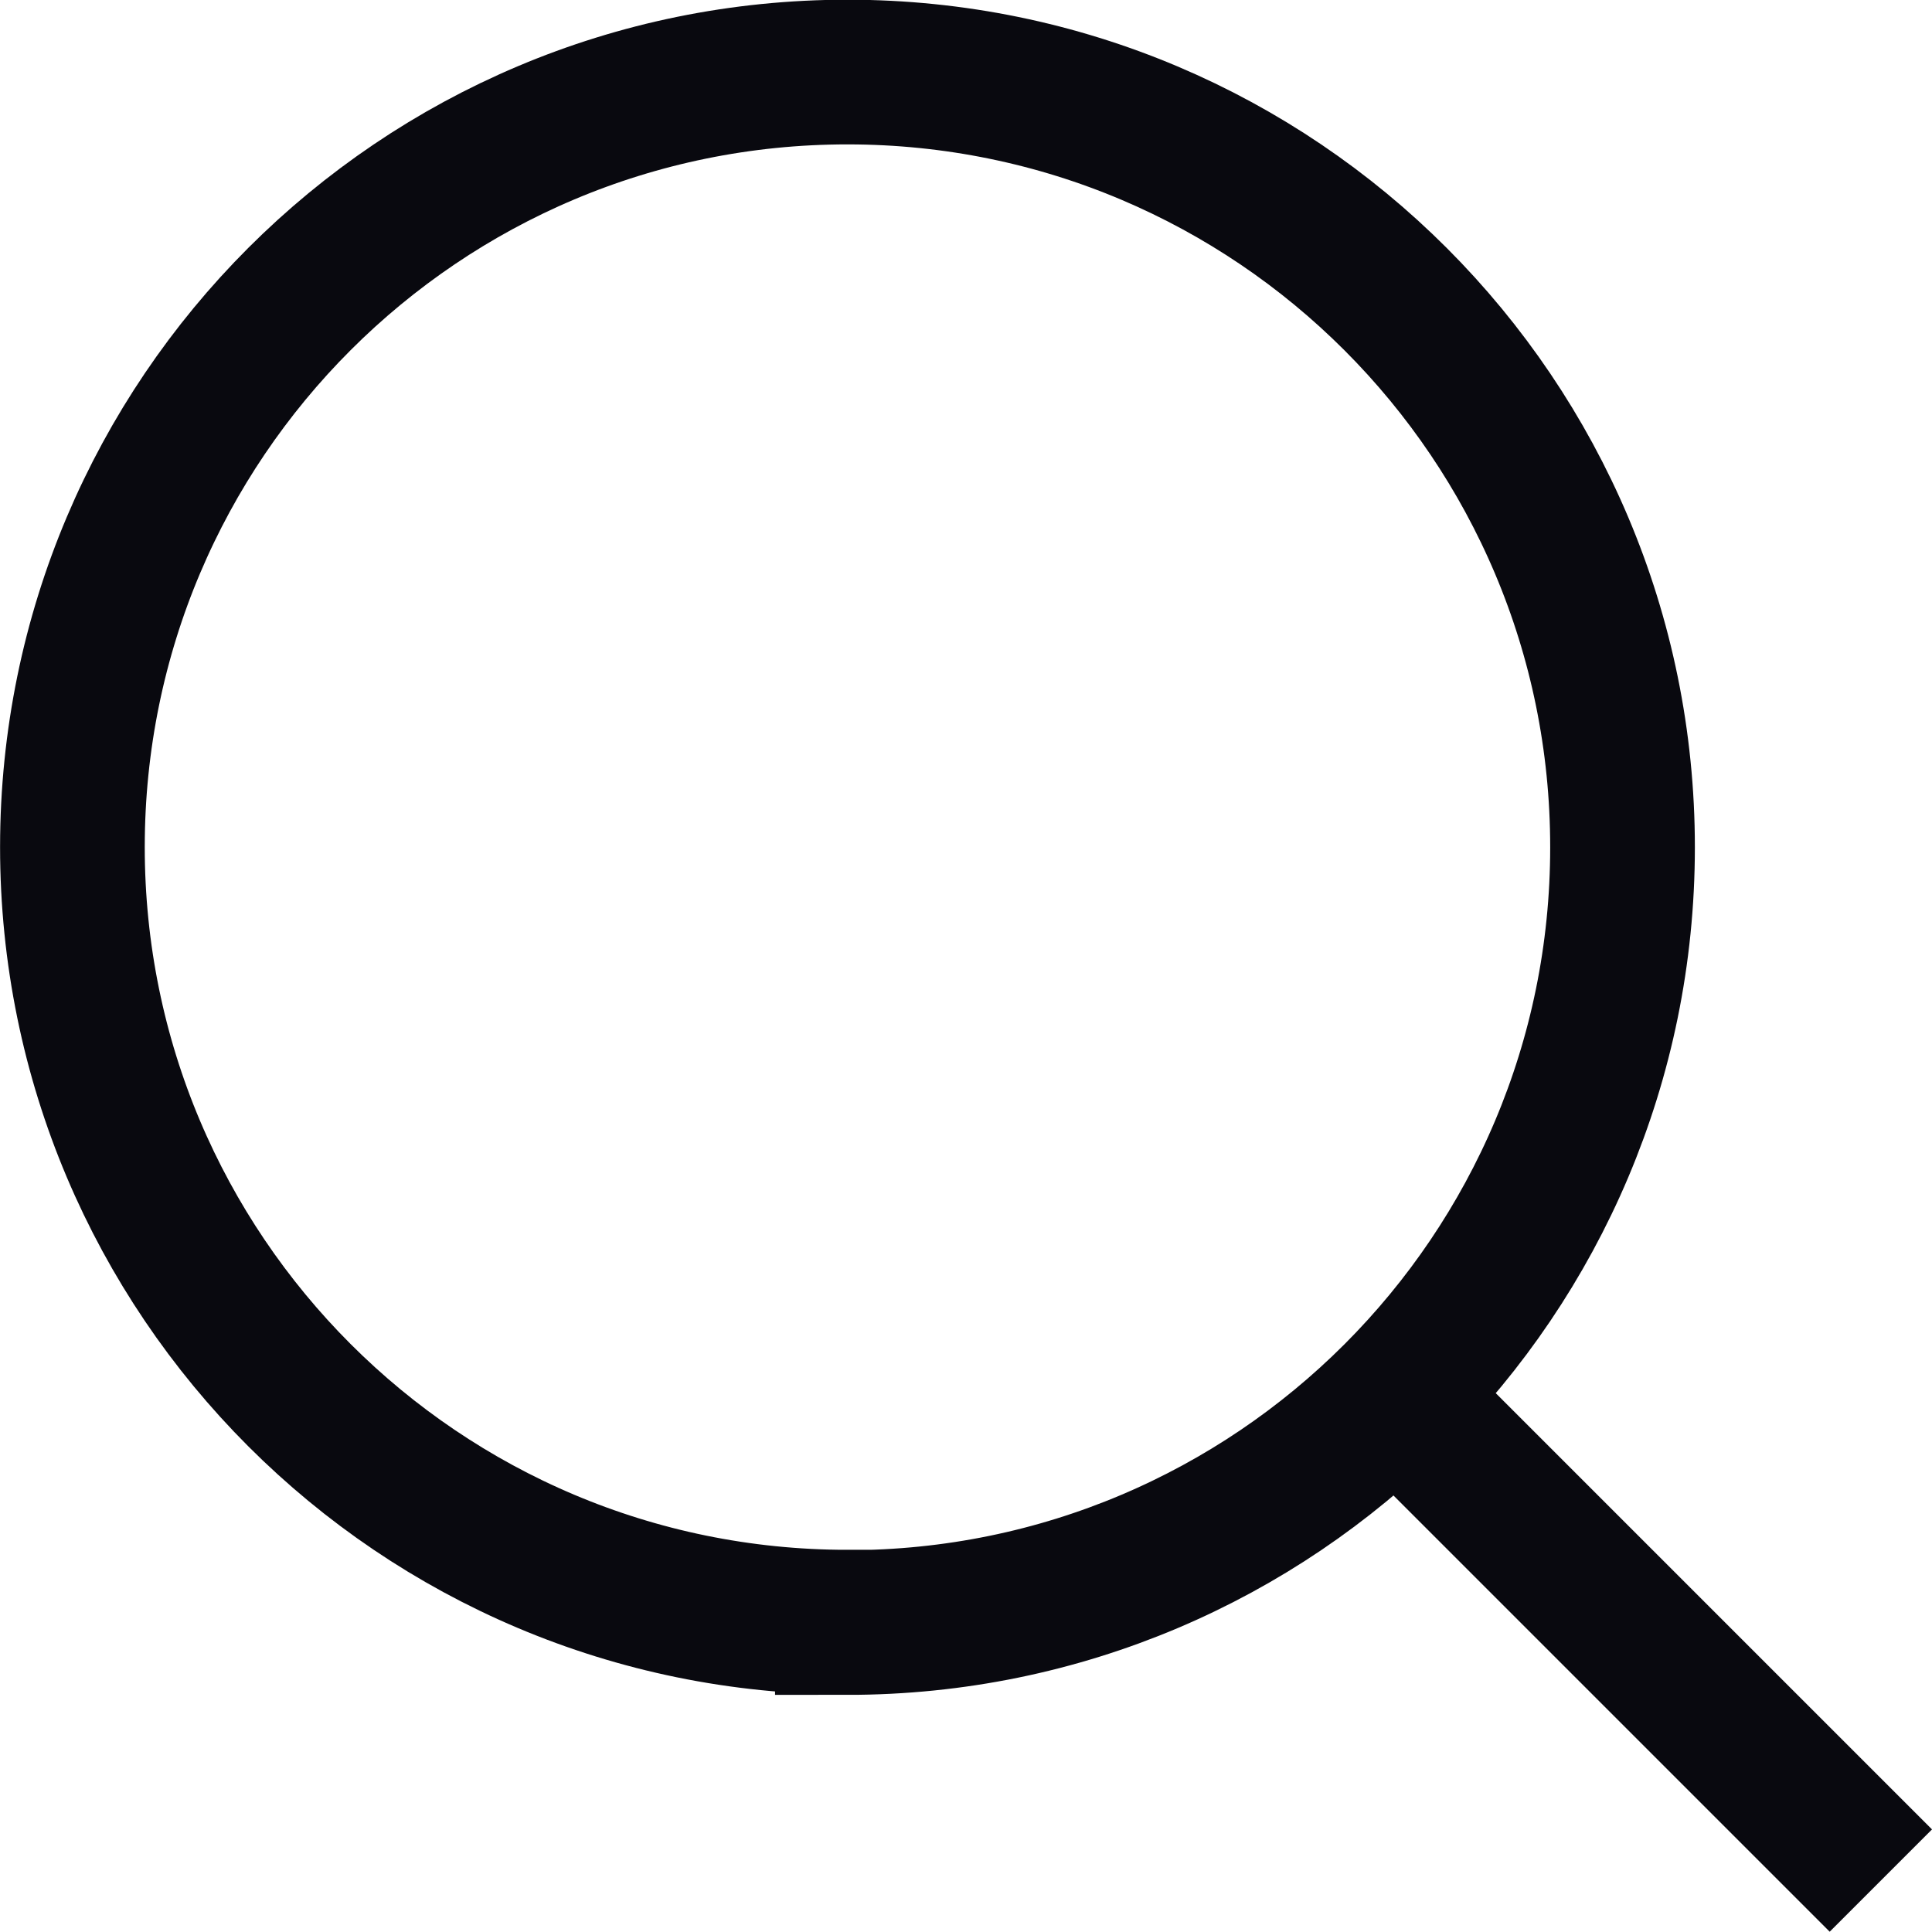
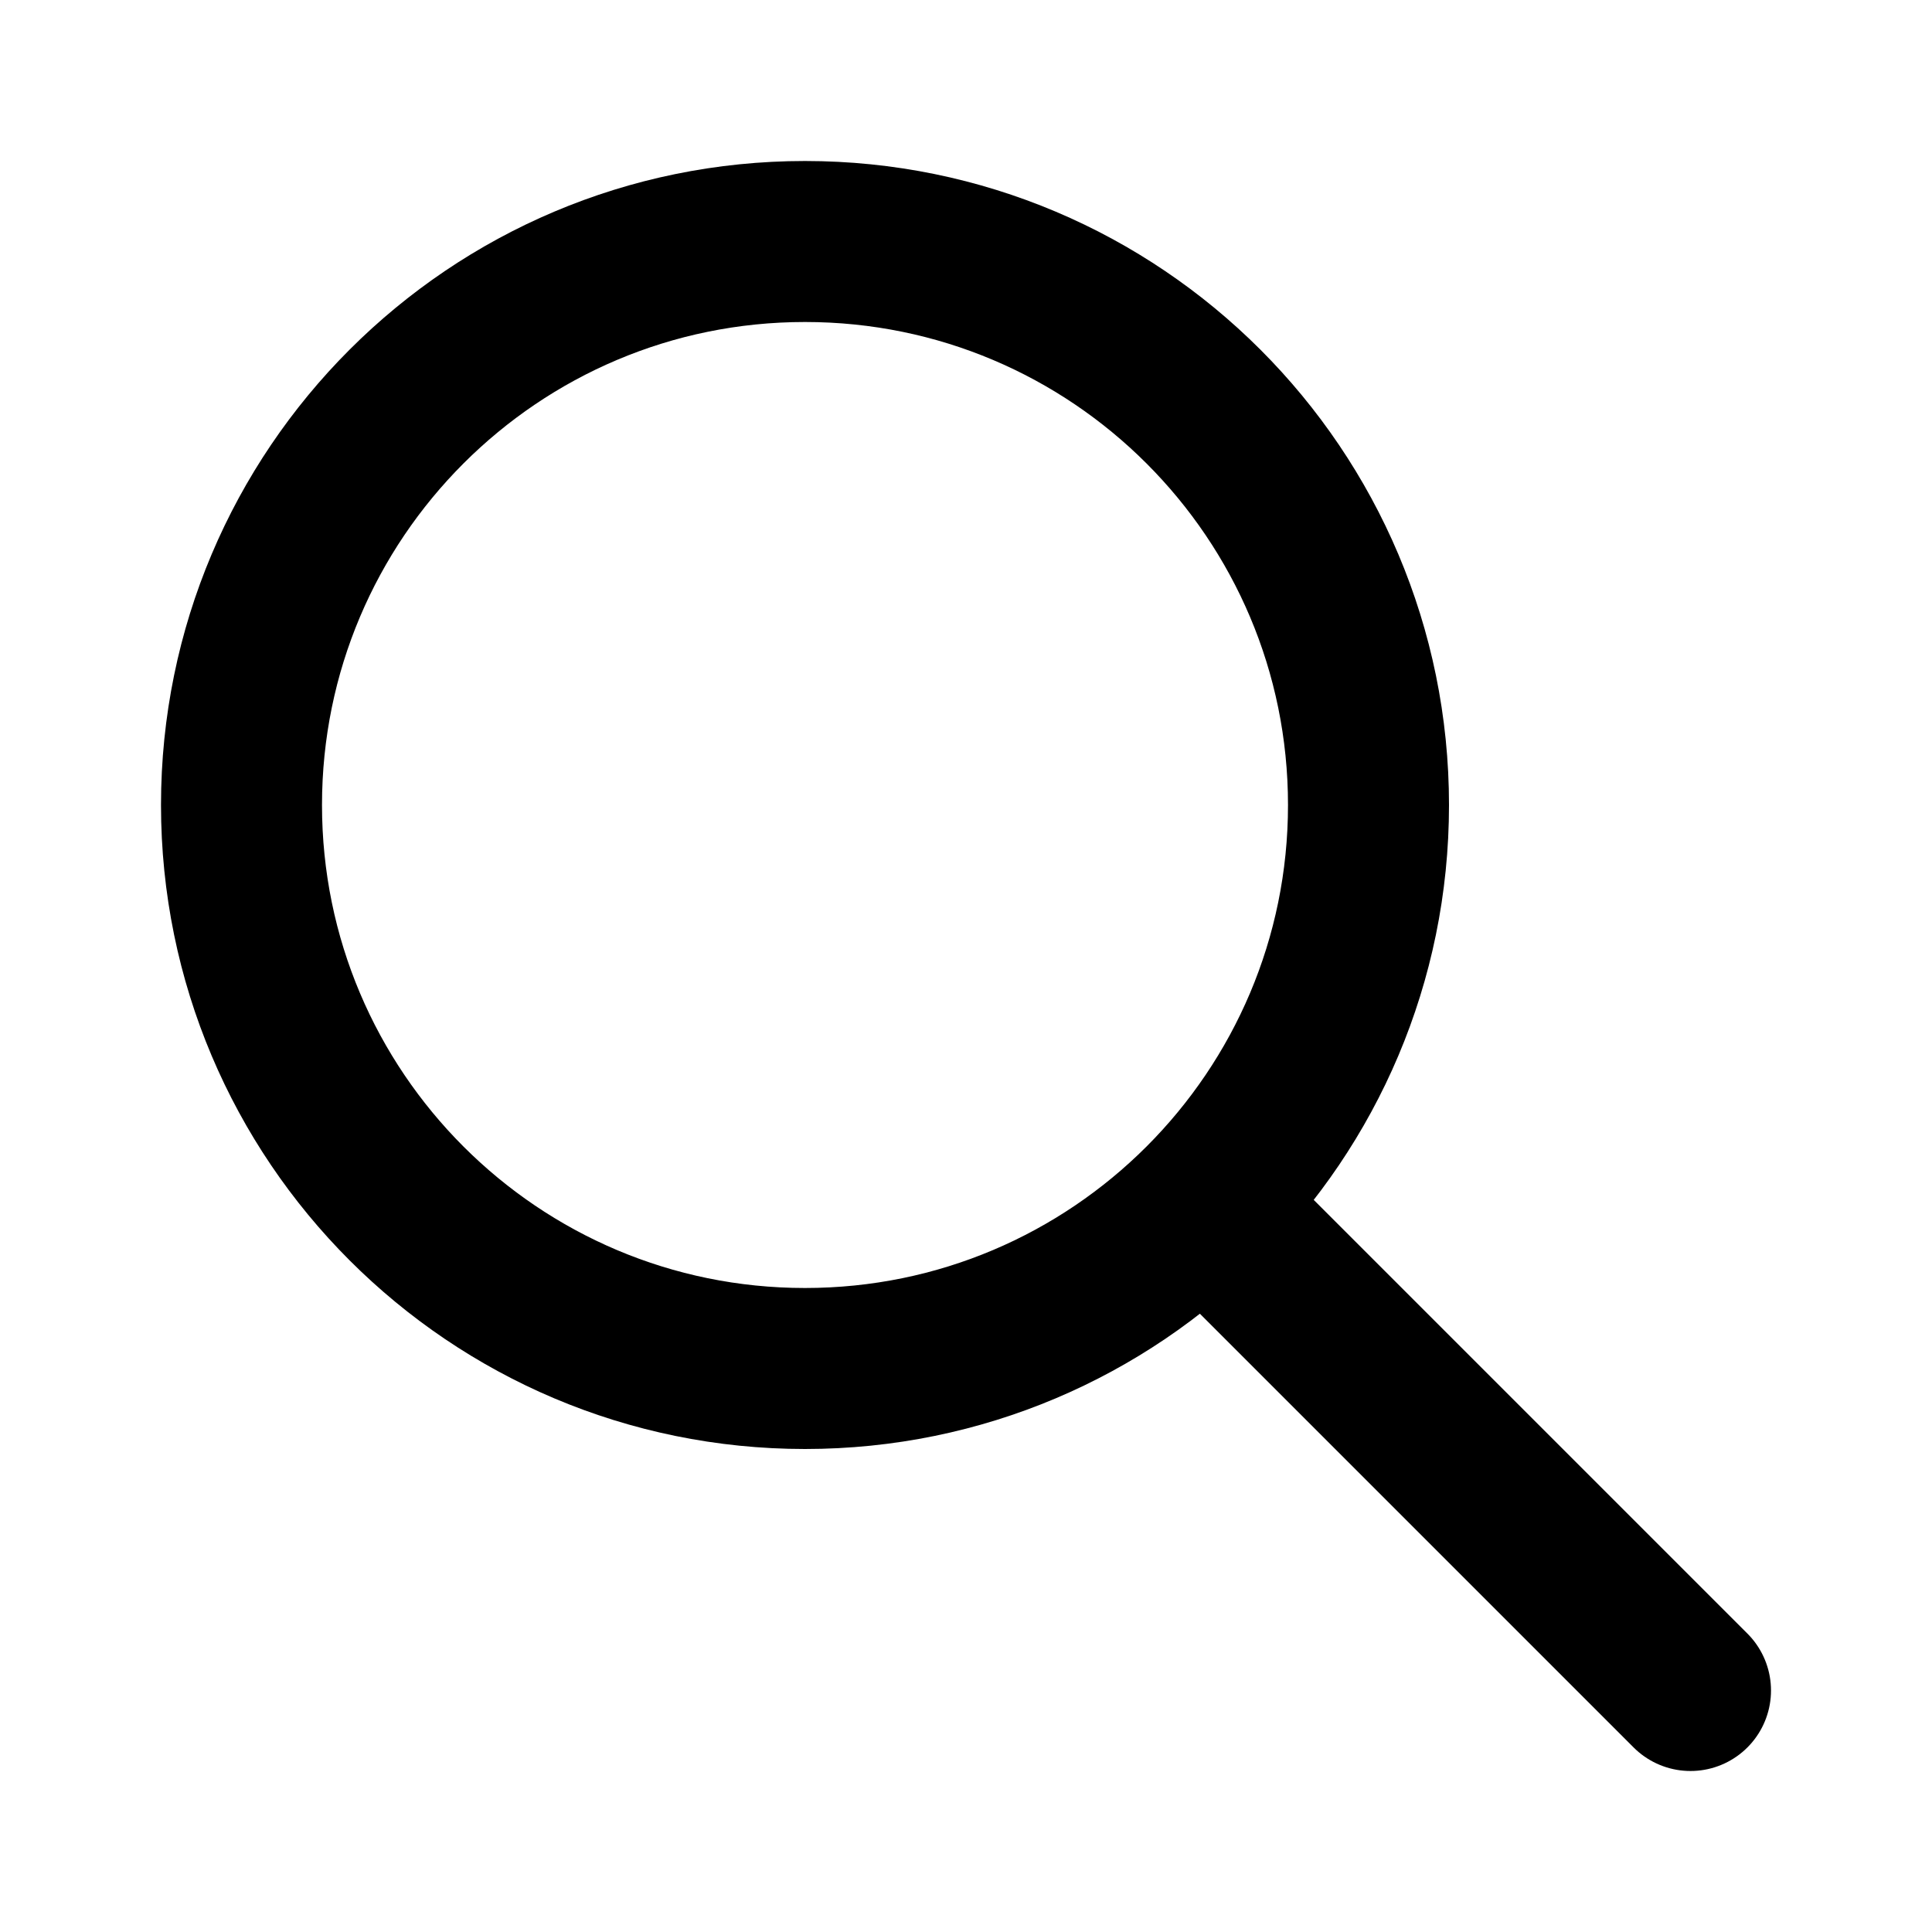
- <svg xmlns="http://www.w3.org/2000/svg" width="26.707" height="26.707" viewBox="0 0 26.707 26.707">
-   <path id="Vector_3_" data-name="Vector (3)" d="M26,26.8l-7.143-7.143m-7.143,3.571A10.714,10.714,0,1,1,22.429,12.518,10.714,10.714,0,0,1,11.714,23.233Z" transform="translate(0 -0.804)" fill="none" stroke="#09090f" stroke-width="2" />
+ <svg xmlns="http://www.w3.org/2000/svg" viewBox="0 0 24 24" fill="none">
+   <g id="SVGRepo_bgCarrier" stroke-width="0" />
+   <g id="SVGRepo_tracerCarrier" stroke-linecap="round" stroke-linejoin="round" />
+   <g id="SVGRepo_iconCarrier">
+     <g id="Interface / Search_Magnifying_Glass">
+       <path id="Vector" d="M15 15L21 21M10 17C6.134 17 3 13.866 3 10C3 6.134 6.134 3 10 3C13.866 3 17 6.134 17 10C17 13.866 13.866 17 10 17Z" stroke="#000000" stroke-width="2" stroke-linecap="round" stroke-linejoin="round" />
+     </g>
+   </g>
</svg>
